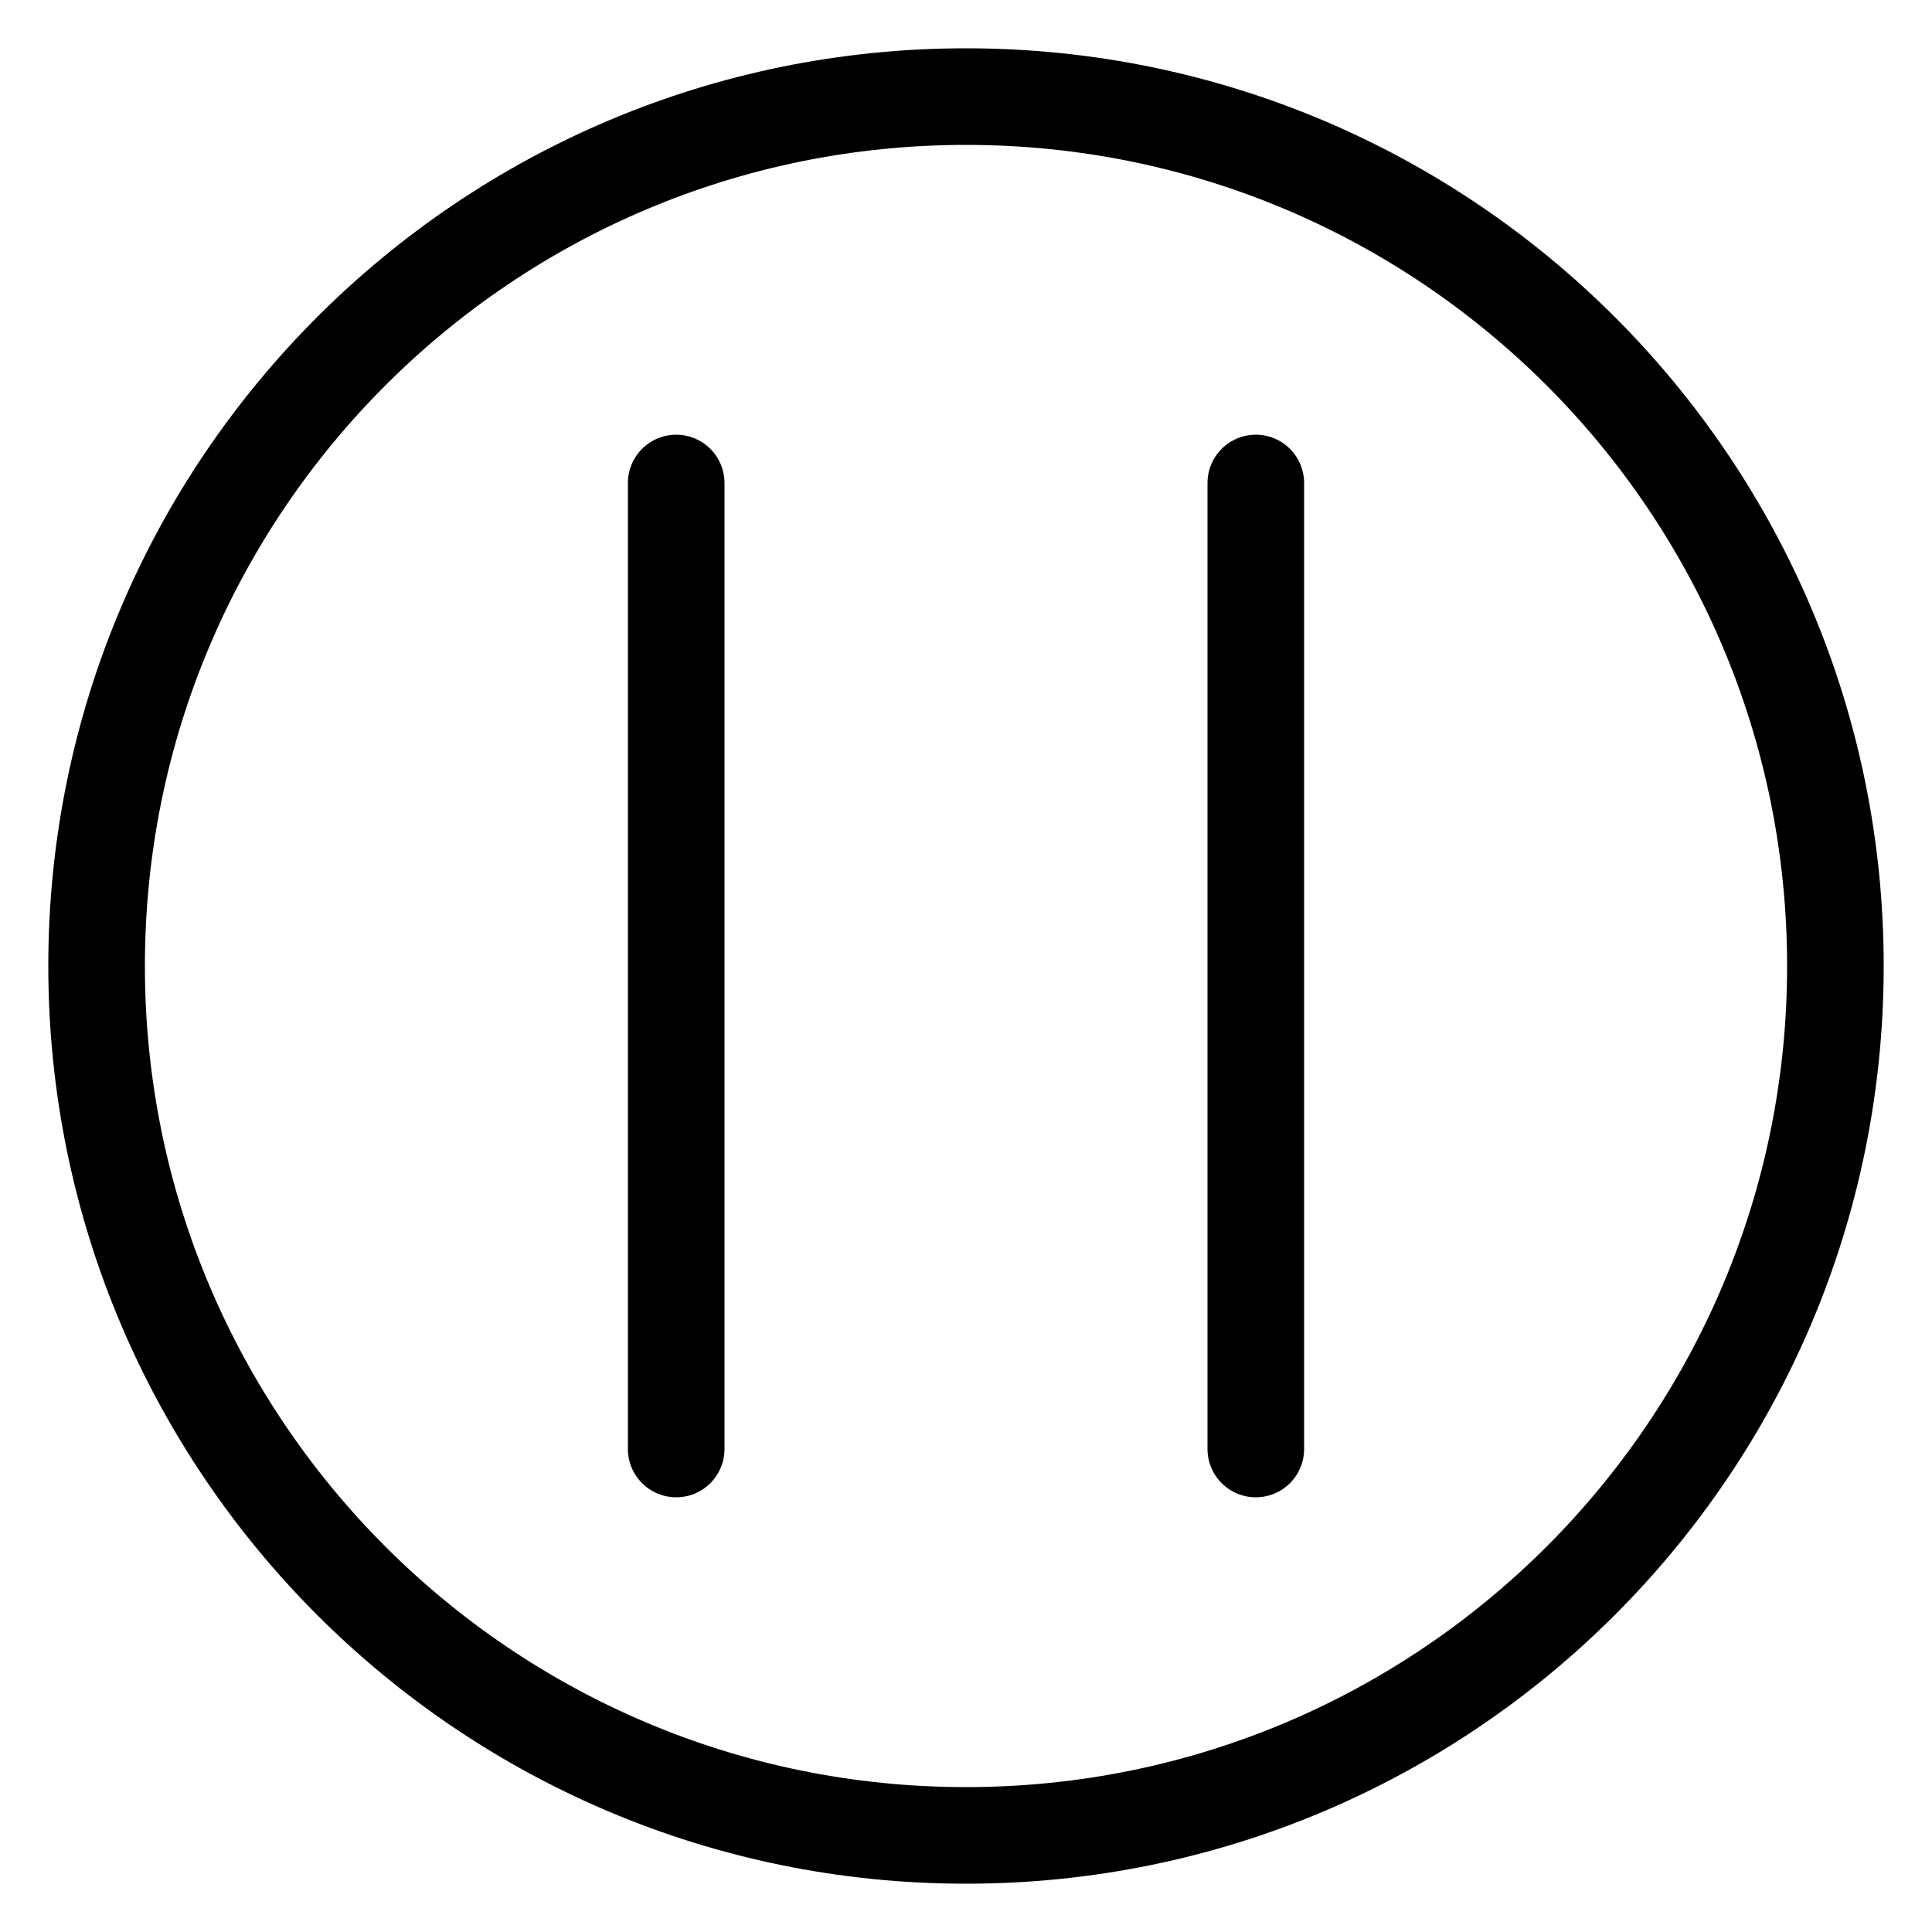
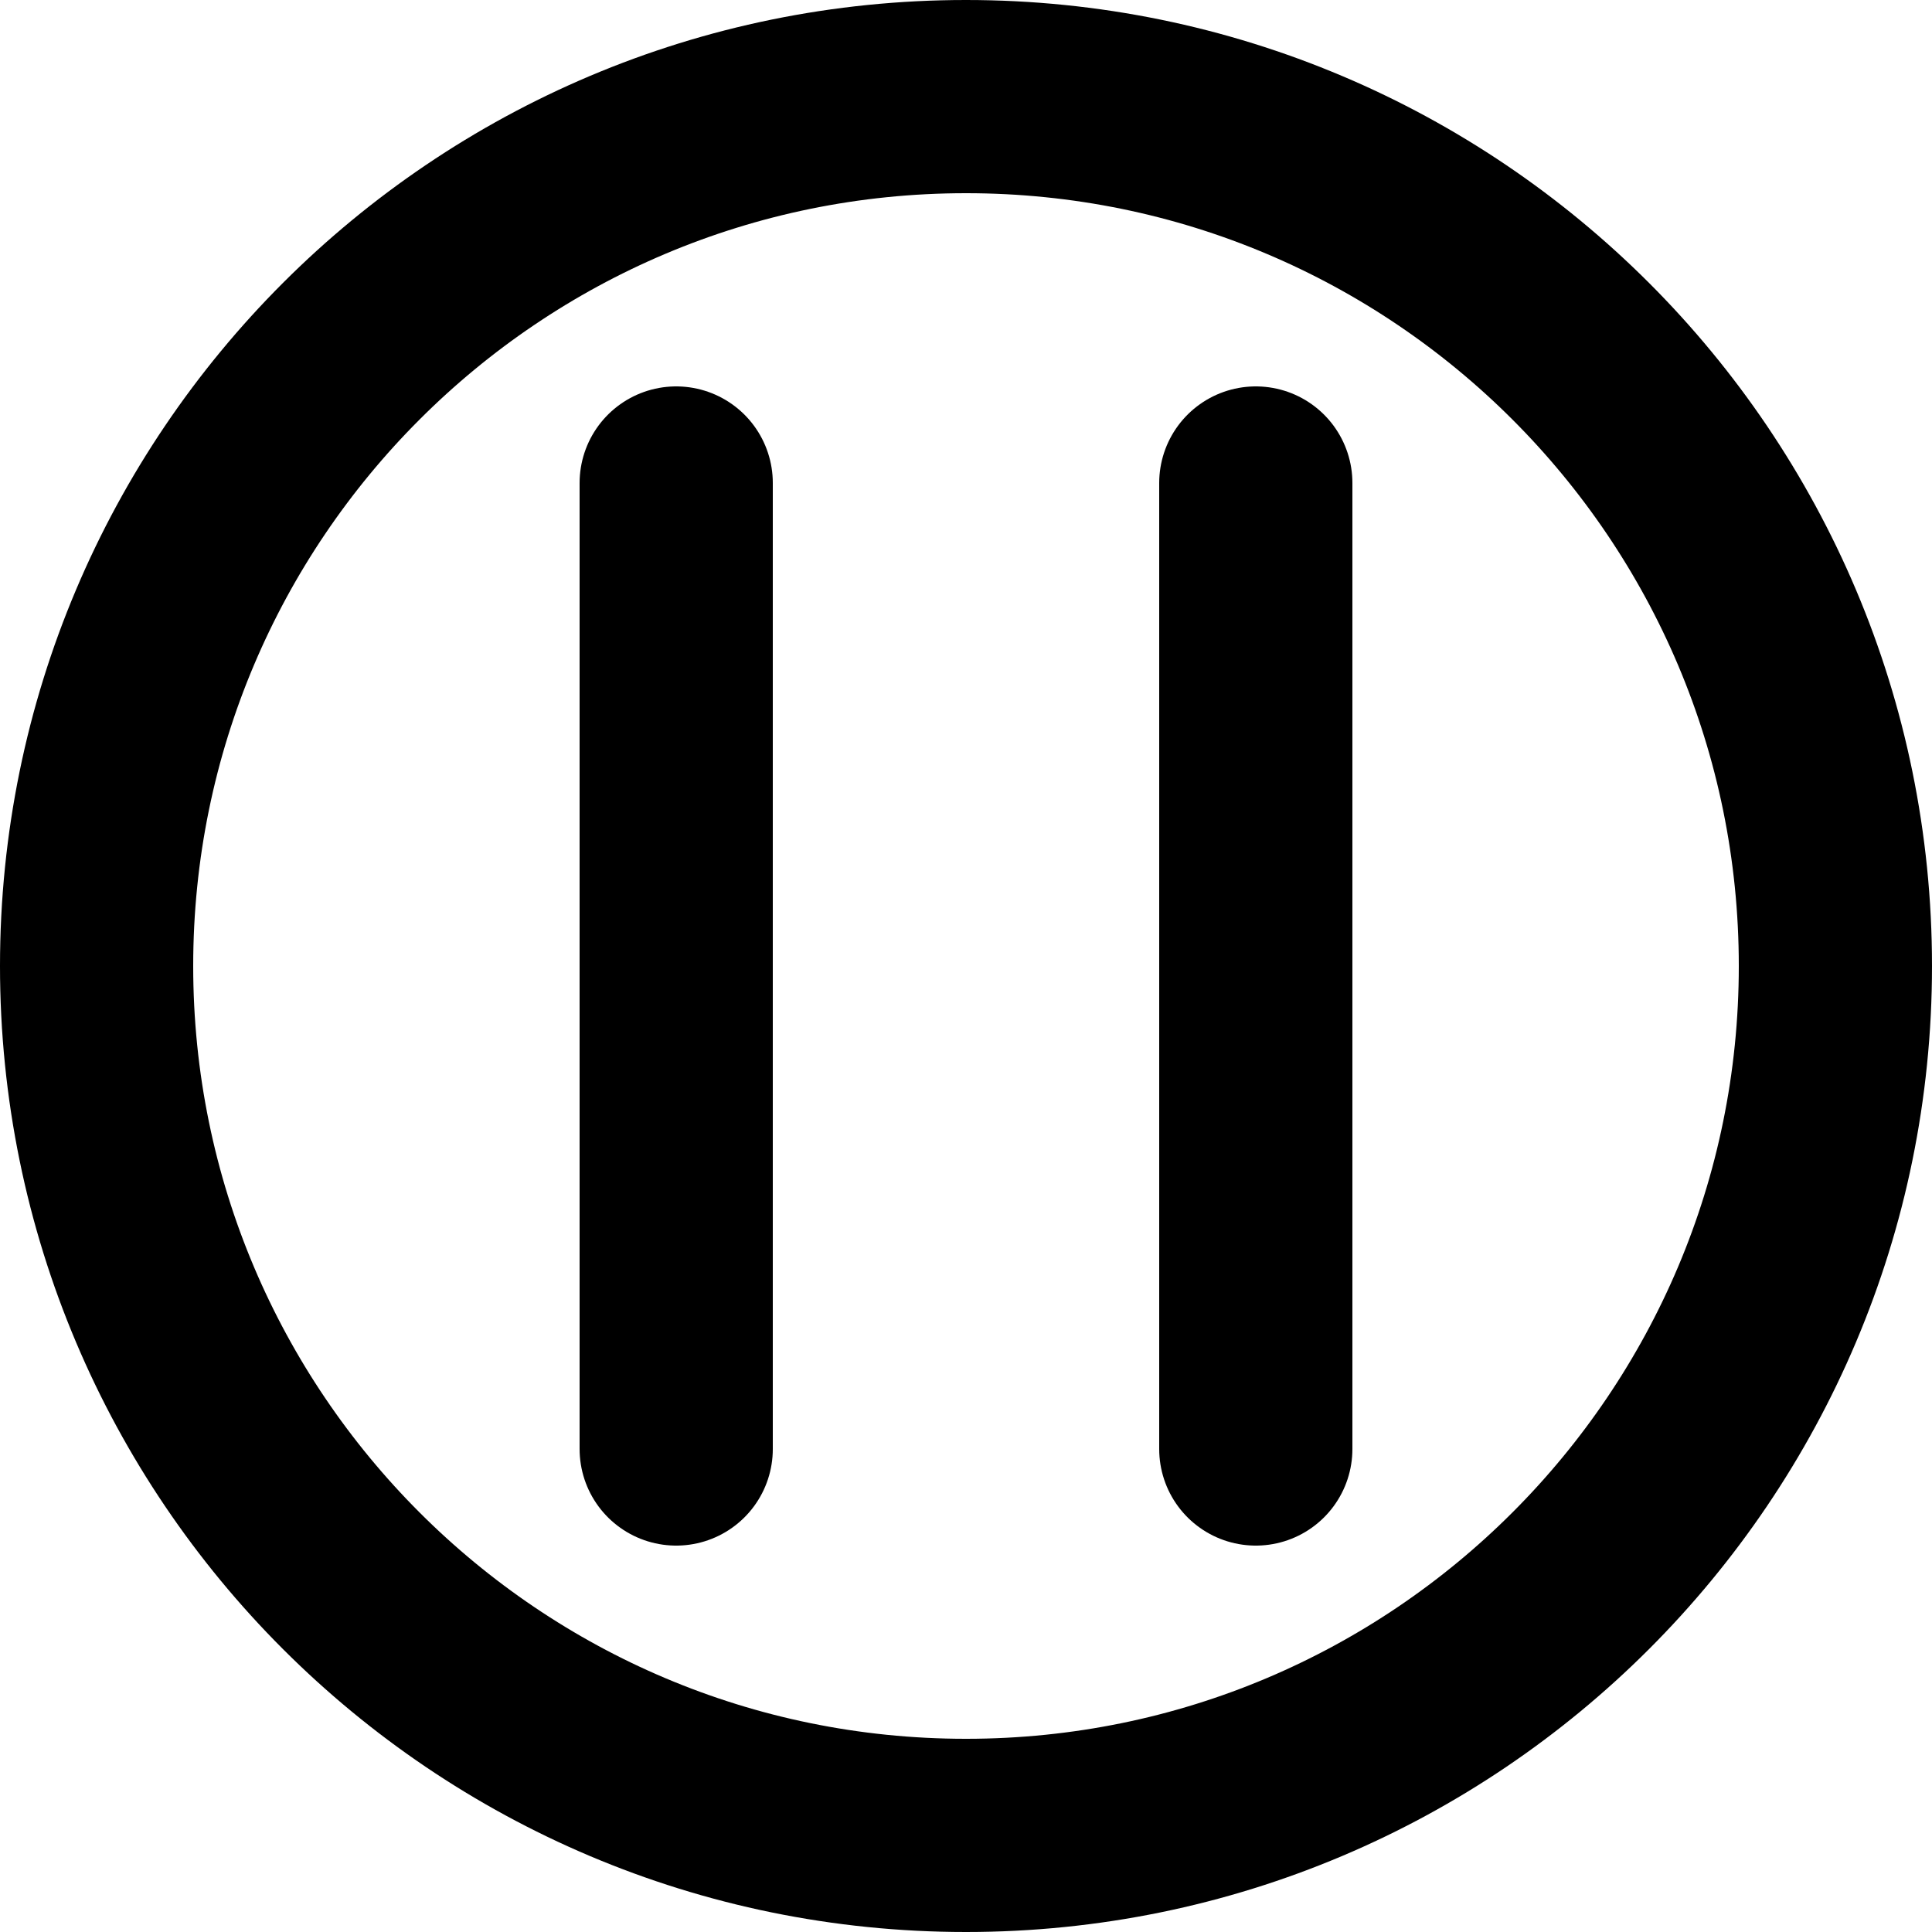
- <svg xmlns="http://www.w3.org/2000/svg" width="100" height="100" viewBox="0 0 100 100" fill="none" stroke="currentColor" stroke-width="5" stroke-linecap="round" stroke-linejoin="round">
+ <svg xmlns="http://www.w3.org/2000/svg" width="100" height="100" viewBox="0 0 100 100" fill="none" stroke="currentColor" stroke-width="10" stroke-linecap="round" stroke-linejoin="round">
  <circle cx="50" cy="50" r="45" />
  <path d="               M35 25               V75               M65 25               V75               " />
</svg>
